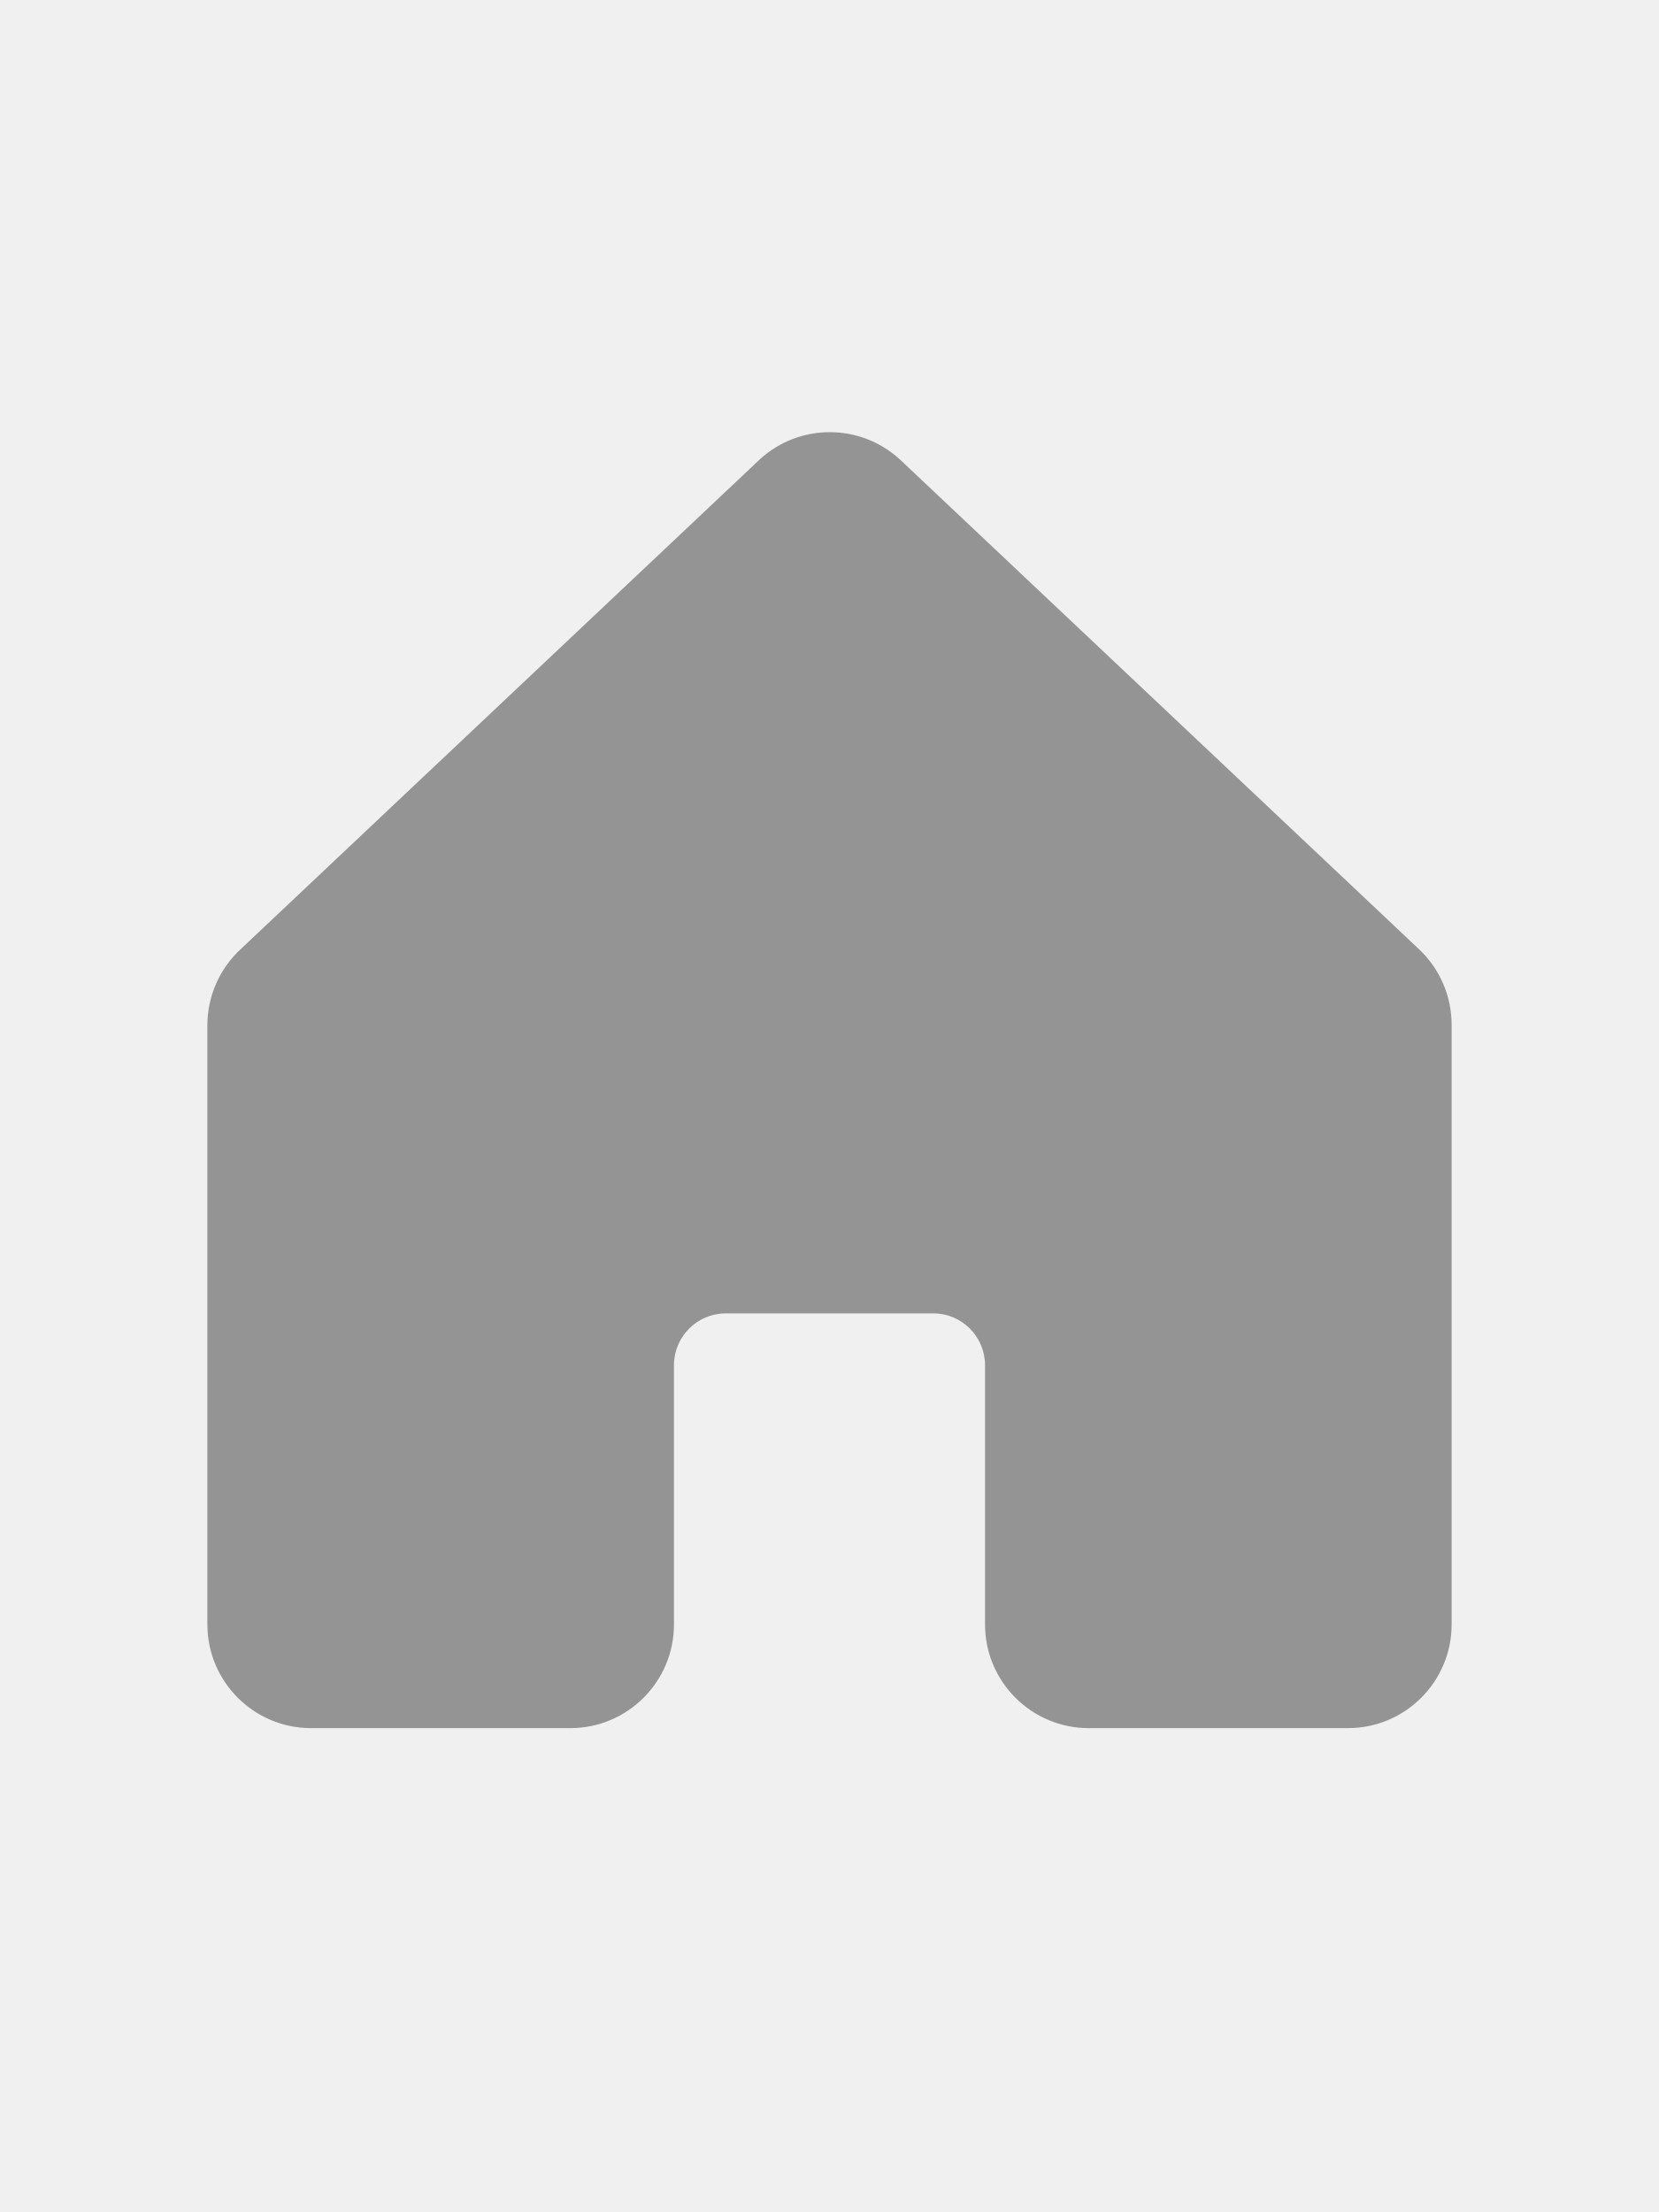
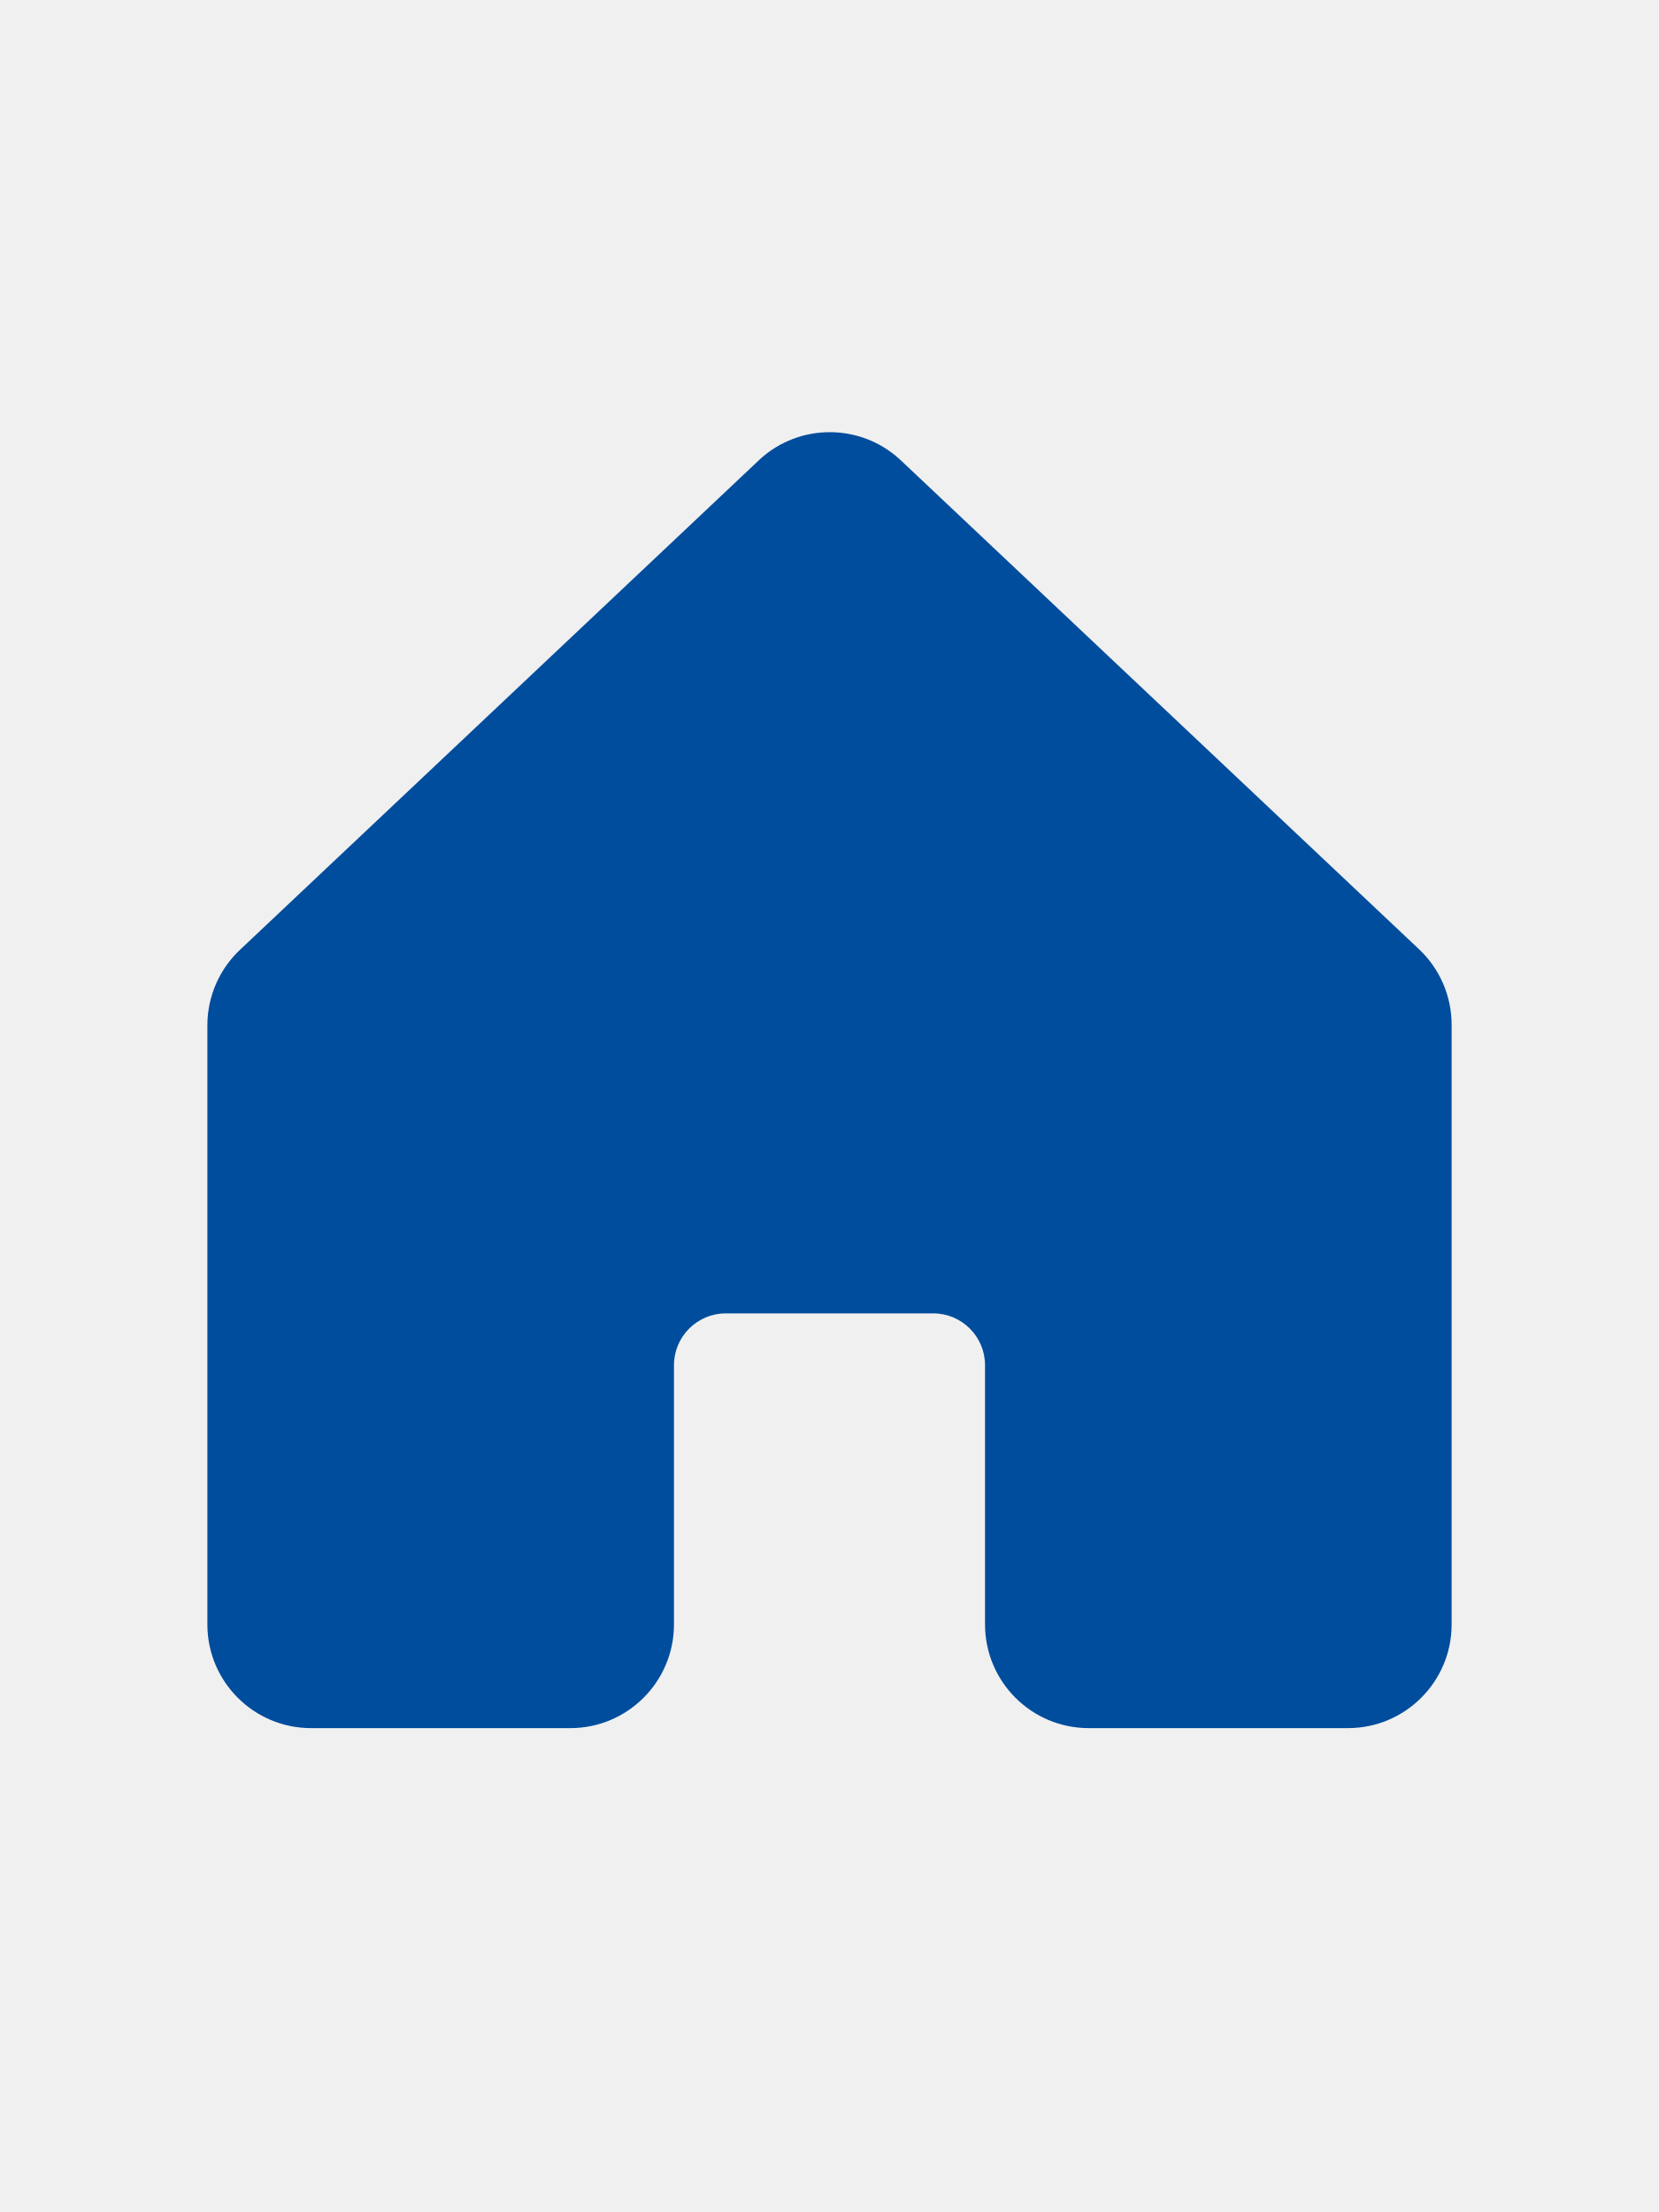
<svg xmlns="http://www.w3.org/2000/svg" width="24" height="32" viewBox="0 0 24 32" fill="none">
-   <g clip-path="url(#clip0_1_11340)">
-     <path fill-rule="evenodd" clip-rule="evenodd" d="M21 14.833V23.5C21 24.328 20.328 25 19.5 25H15.75C14.922 25 14.25 24.328 14.25 23.5V19.75C14.25 19.336 13.914 19 13.5 19H10.5C10.086 19 9.75 19.336 9.75 19.75V23.5C9.75 24.328 9.078 25 8.25 25H4.5C3.672 25 3 24.328 3 23.5V14.833C3 14.413 3.176 14.012 3.485 13.728L10.985 6.652L10.995 6.642C11.567 6.122 12.441 6.122 13.013 6.642C13.017 6.646 13.02 6.649 13.024 6.652L20.524 13.728C20.83 14.014 21.002 14.414 21 14.833Z" fill="#949494" />
+   <g clip-path="url(#clip0_1_11683)">
+     <path fill-rule="evenodd" clip-rule="evenodd" d="M21 14.833V23.5C21 24.328 20.328 25 19.5 25H15.75C14.922 25 14.25 24.328 14.25 23.5V19.75C14.25 19.336 13.914 19 13.5 19H10.5C10.086 19 9.75 19.336 9.75 19.75V23.5C9.75 24.328 9.078 25 8.25 25H4.5C3.672 25 3 24.328 3 23.5V14.833C3 14.413 3.176 14.012 3.485 13.728L10.985 6.652L10.995 6.642C11.567 6.122 12.441 6.122 13.013 6.642C13.017 6.646 13.02 6.649 13.024 6.652L20.524 13.728C20.83 14.014 21.002 14.414 21 14.833Z" fill="#014D9D" />
  </g>
  <defs>
-     <clipPath id="clip0_1_11340">
-       <rect width="23.5" height="24" fill="white" transform="translate(0 4)" />
+     <clipPath id="clip0_1_11683">
+       <rect width="24" height="24" fill="white" transform="translate(0 4)" />
    </clipPath>
  </defs>
</svg>
